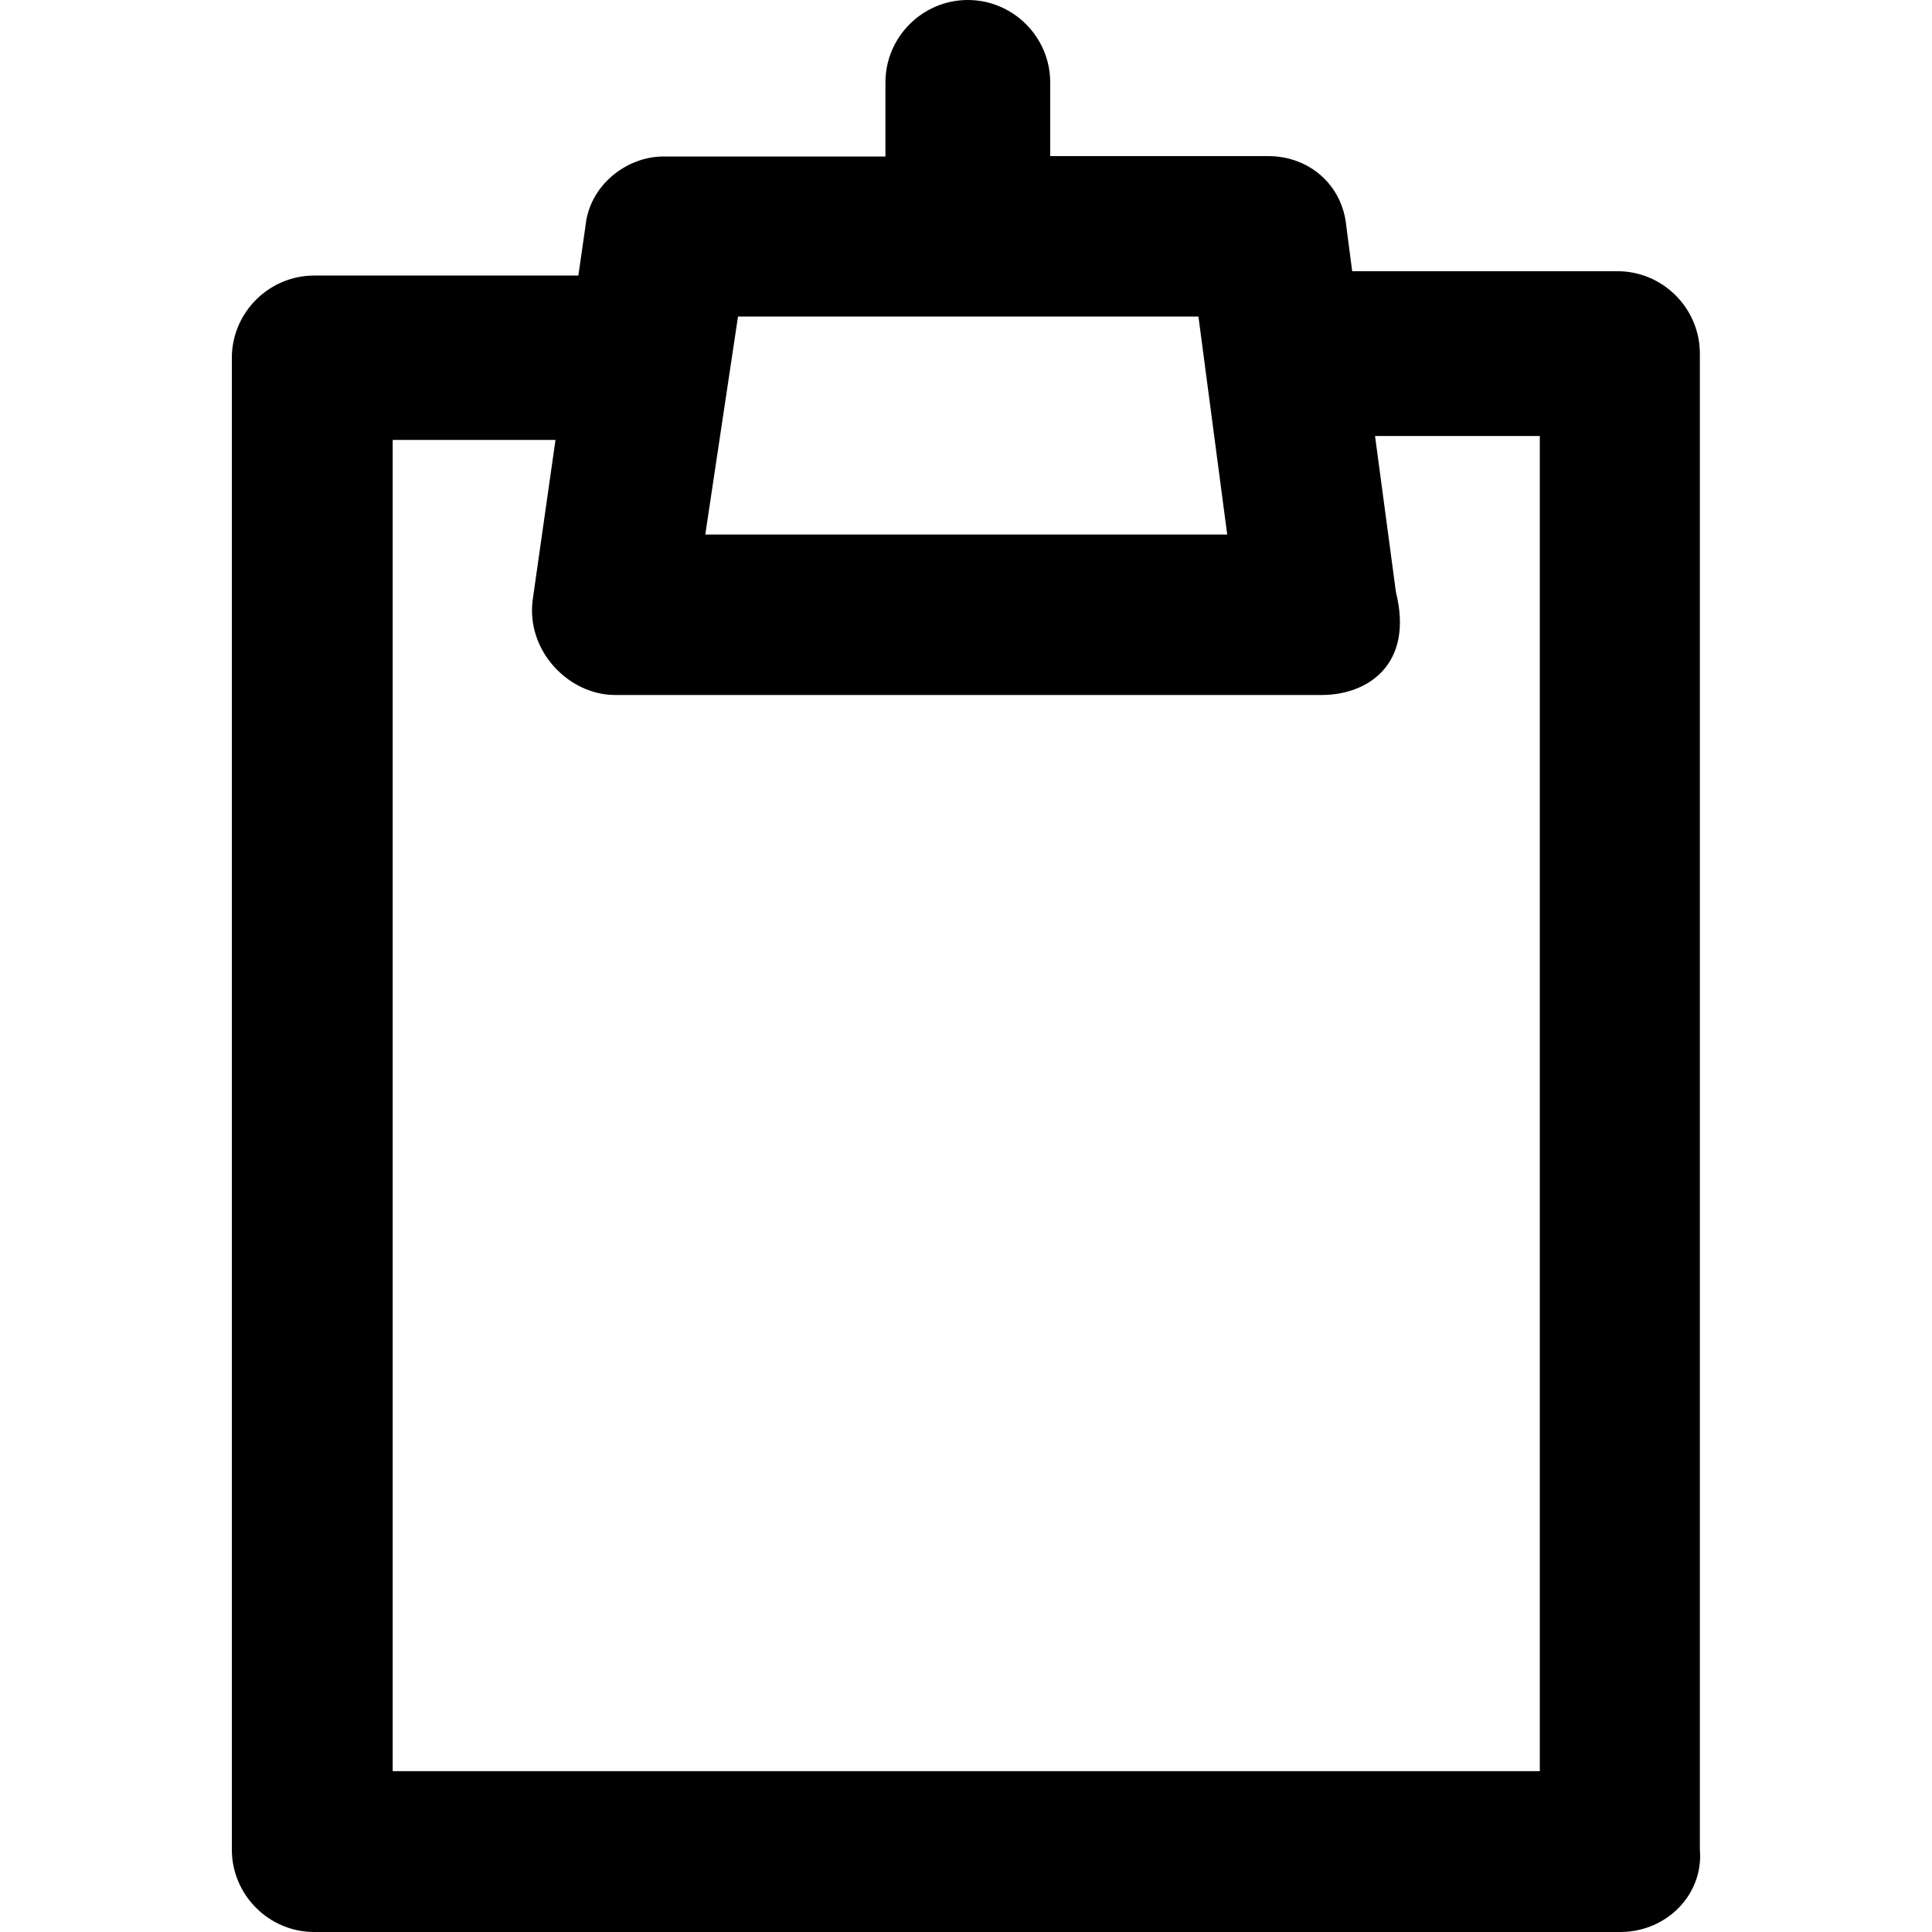
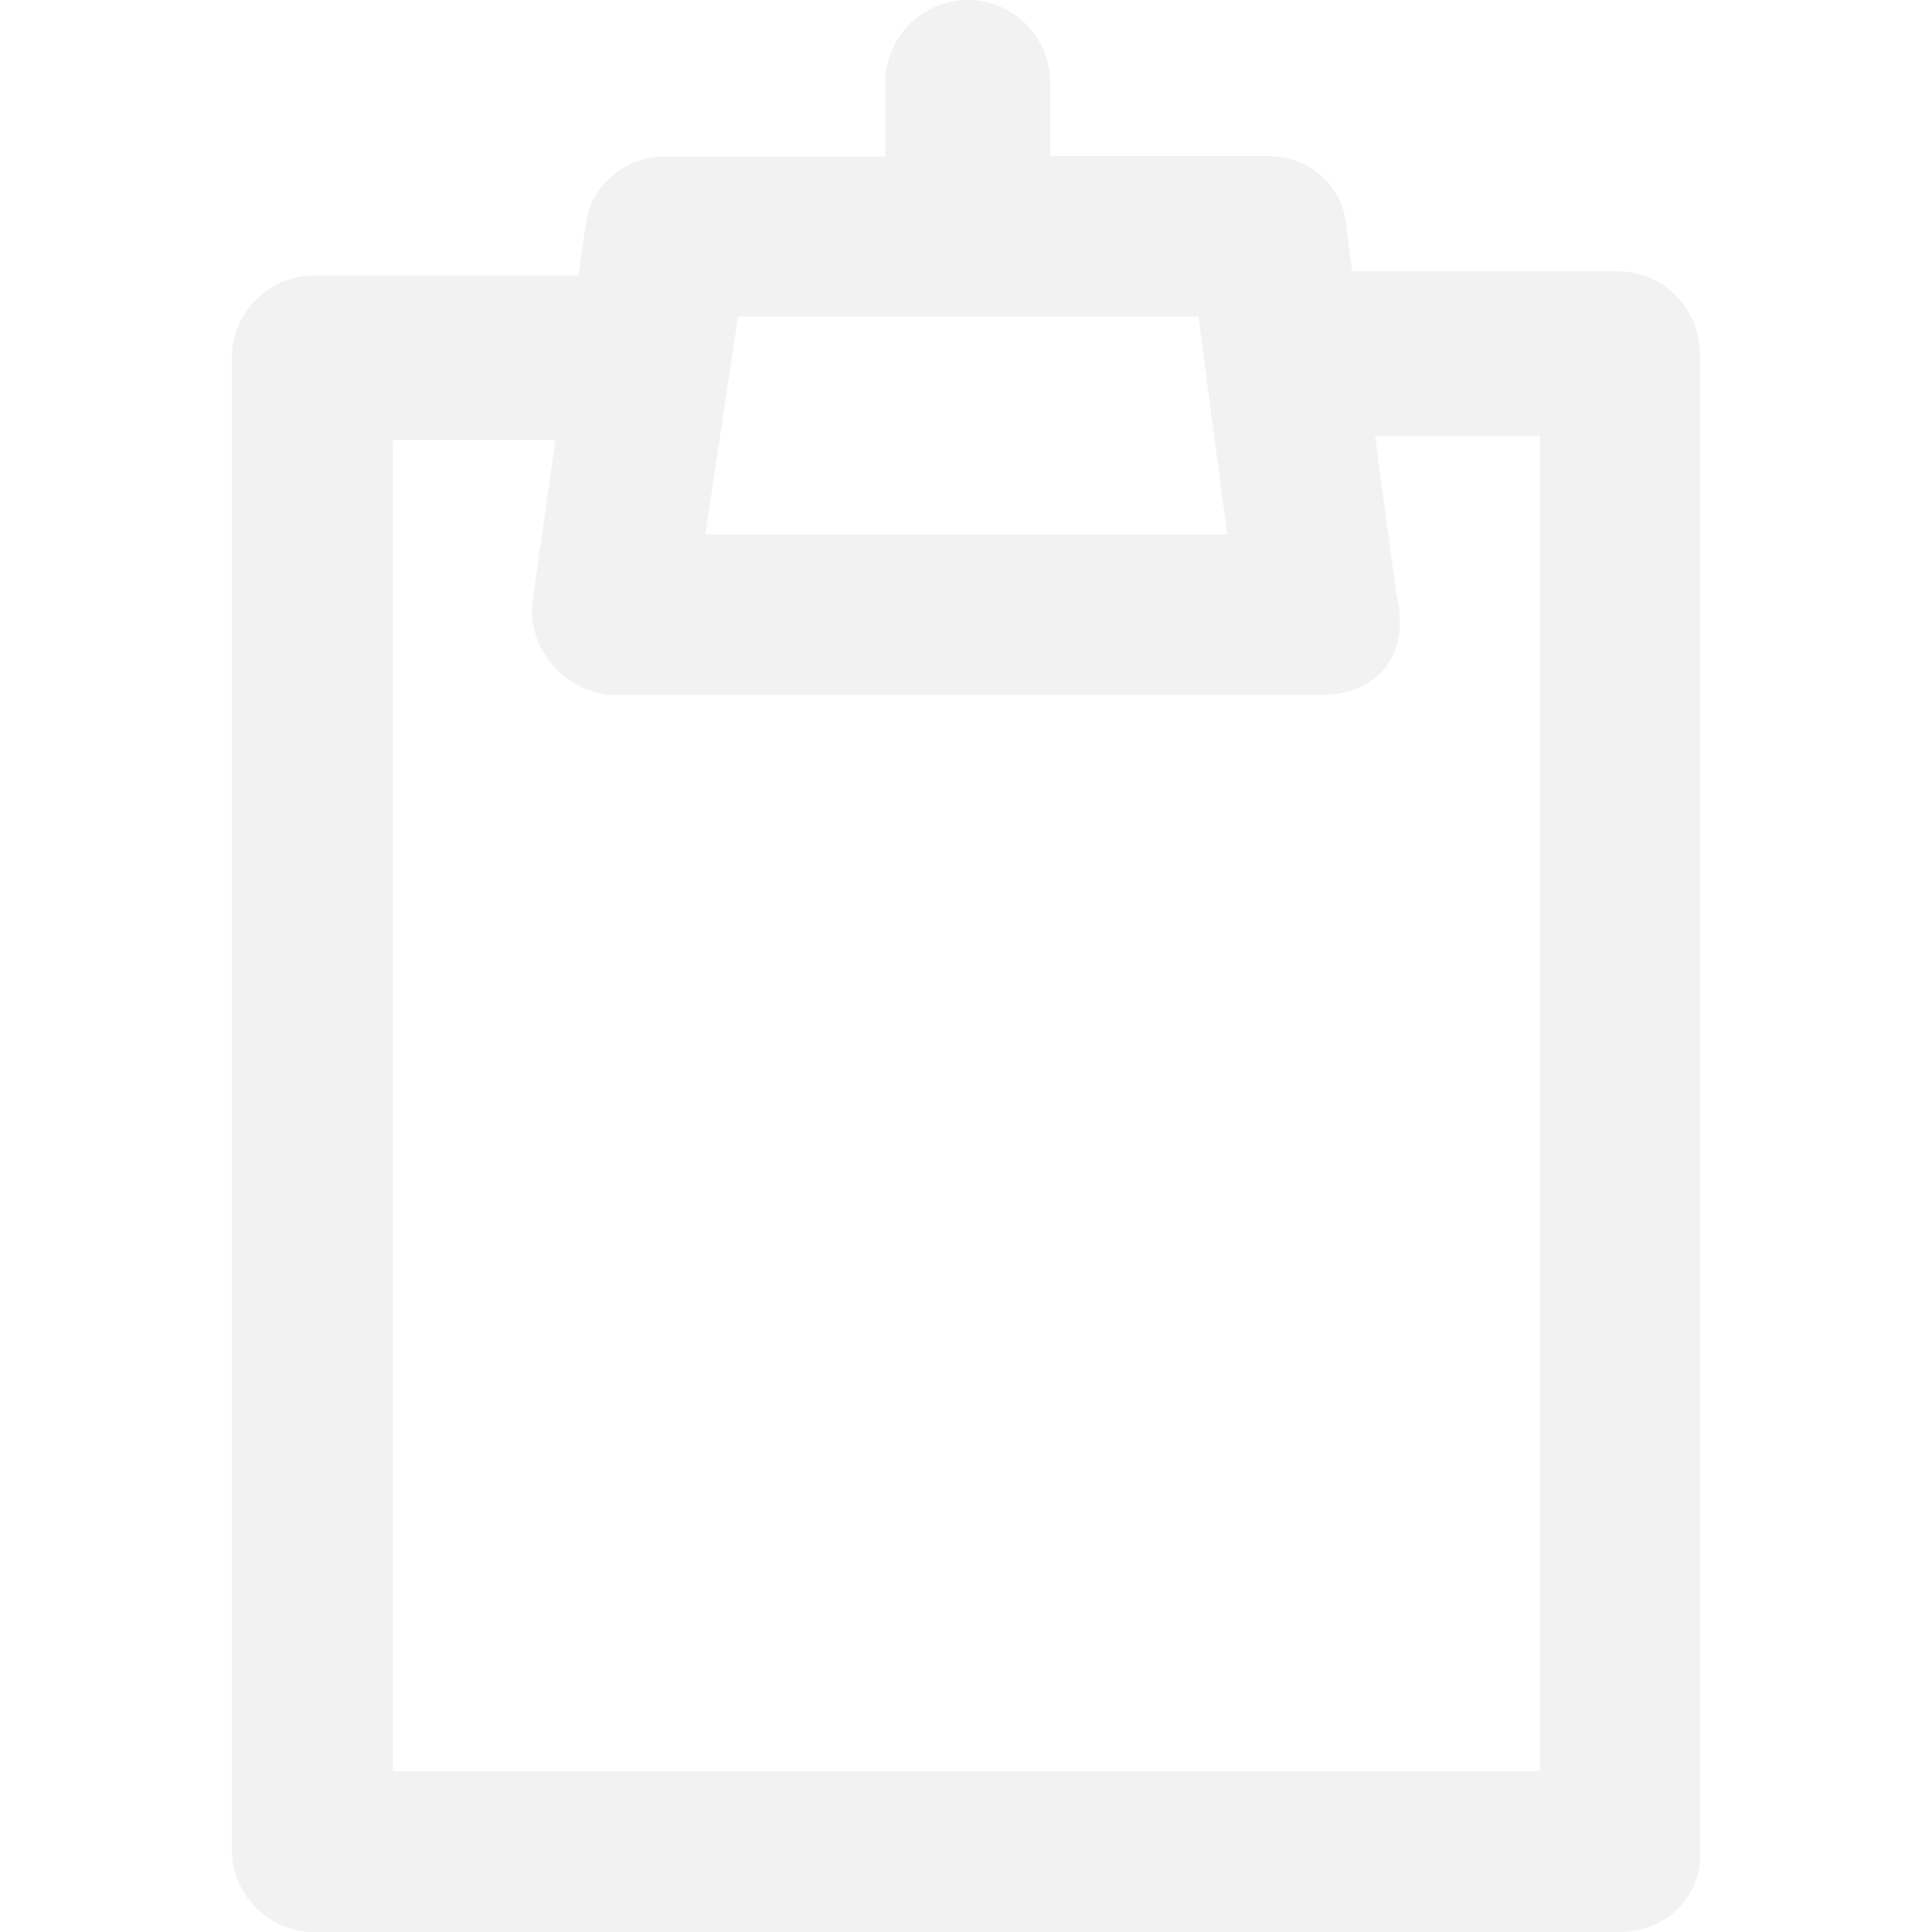
- <svg xmlns="http://www.w3.org/2000/svg" fill="#000000" height="800px" width="800px" version="1.1" id="Capa_1" viewBox="0 0 490.1 490.1" xml:space="preserve">
+ <svg xmlns="http://www.w3.org/2000/svg" fill="#f2f2f2" height="800px" width="800px" version="1.1" id="Capa_1" viewBox="0 0 490.1 490.1" xml:space="preserve">
  <g>
    <path d="M431.213,469.1V89.7c0-11.5-9.4-20.9-20.9-20.9h-67.3l-1.5-11.5c-1-10.4-9.4-17.7-19.8-17.7h-55.3V20.9   c0-11.5-9.4-20.9-20.9-20.9s-20.9,9.4-20.9,20.9v18.8h-56.3c-9.4,0-18.8,7.3-19.8,17.7l-1.8,12.5h-67c-11.5,0-20.9,9.4-20.9,20.9   v378.4c0,11.5,9.4,20.9,20.9,20.9h331.5C422.813,490,432.213,480.6,431.213,469.1z M304.013,80.3l7.3,55.3h-132.4l8.3-55.3H304.013   z M390.513,449.3h-290.9V111.6h41.3l-5.8,40.7c-1.6,12.9,9.2,24,20.9,24h179.3c11.5,0,23.4-7.6,18.8-26.1l-5.3-39.6h41.8v338.7   H390.513z" />
  </g>
</svg>
